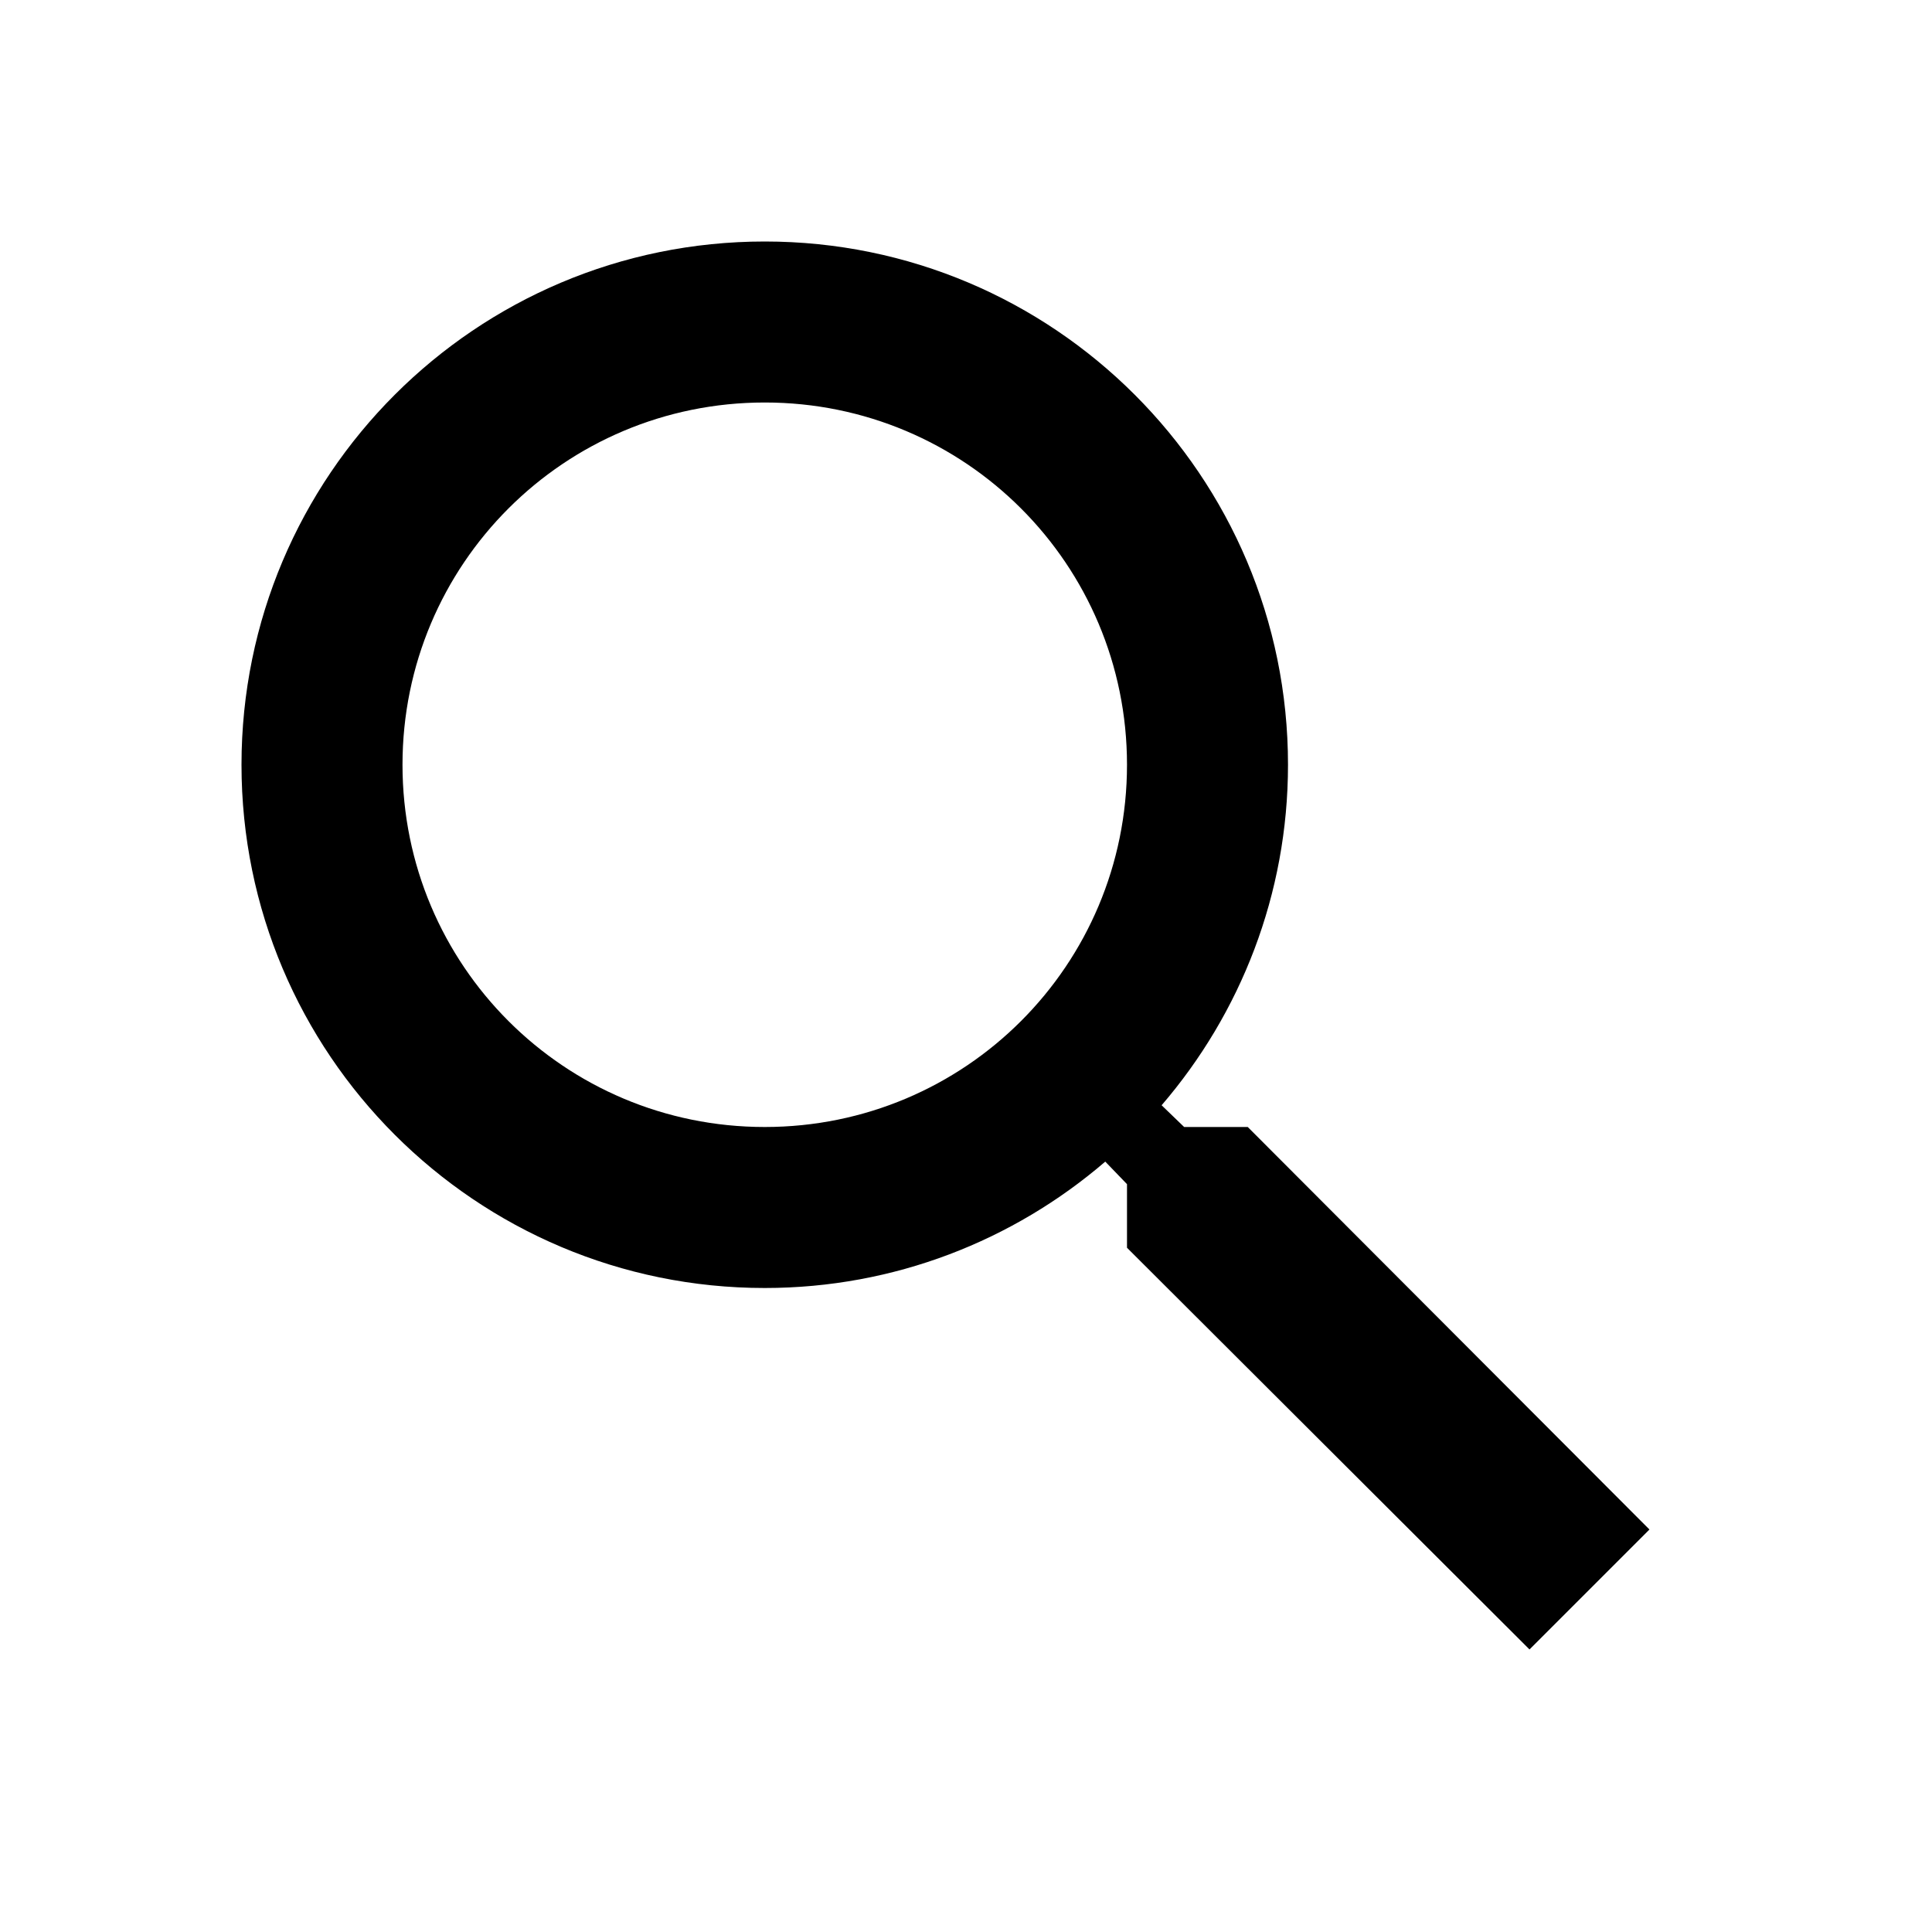
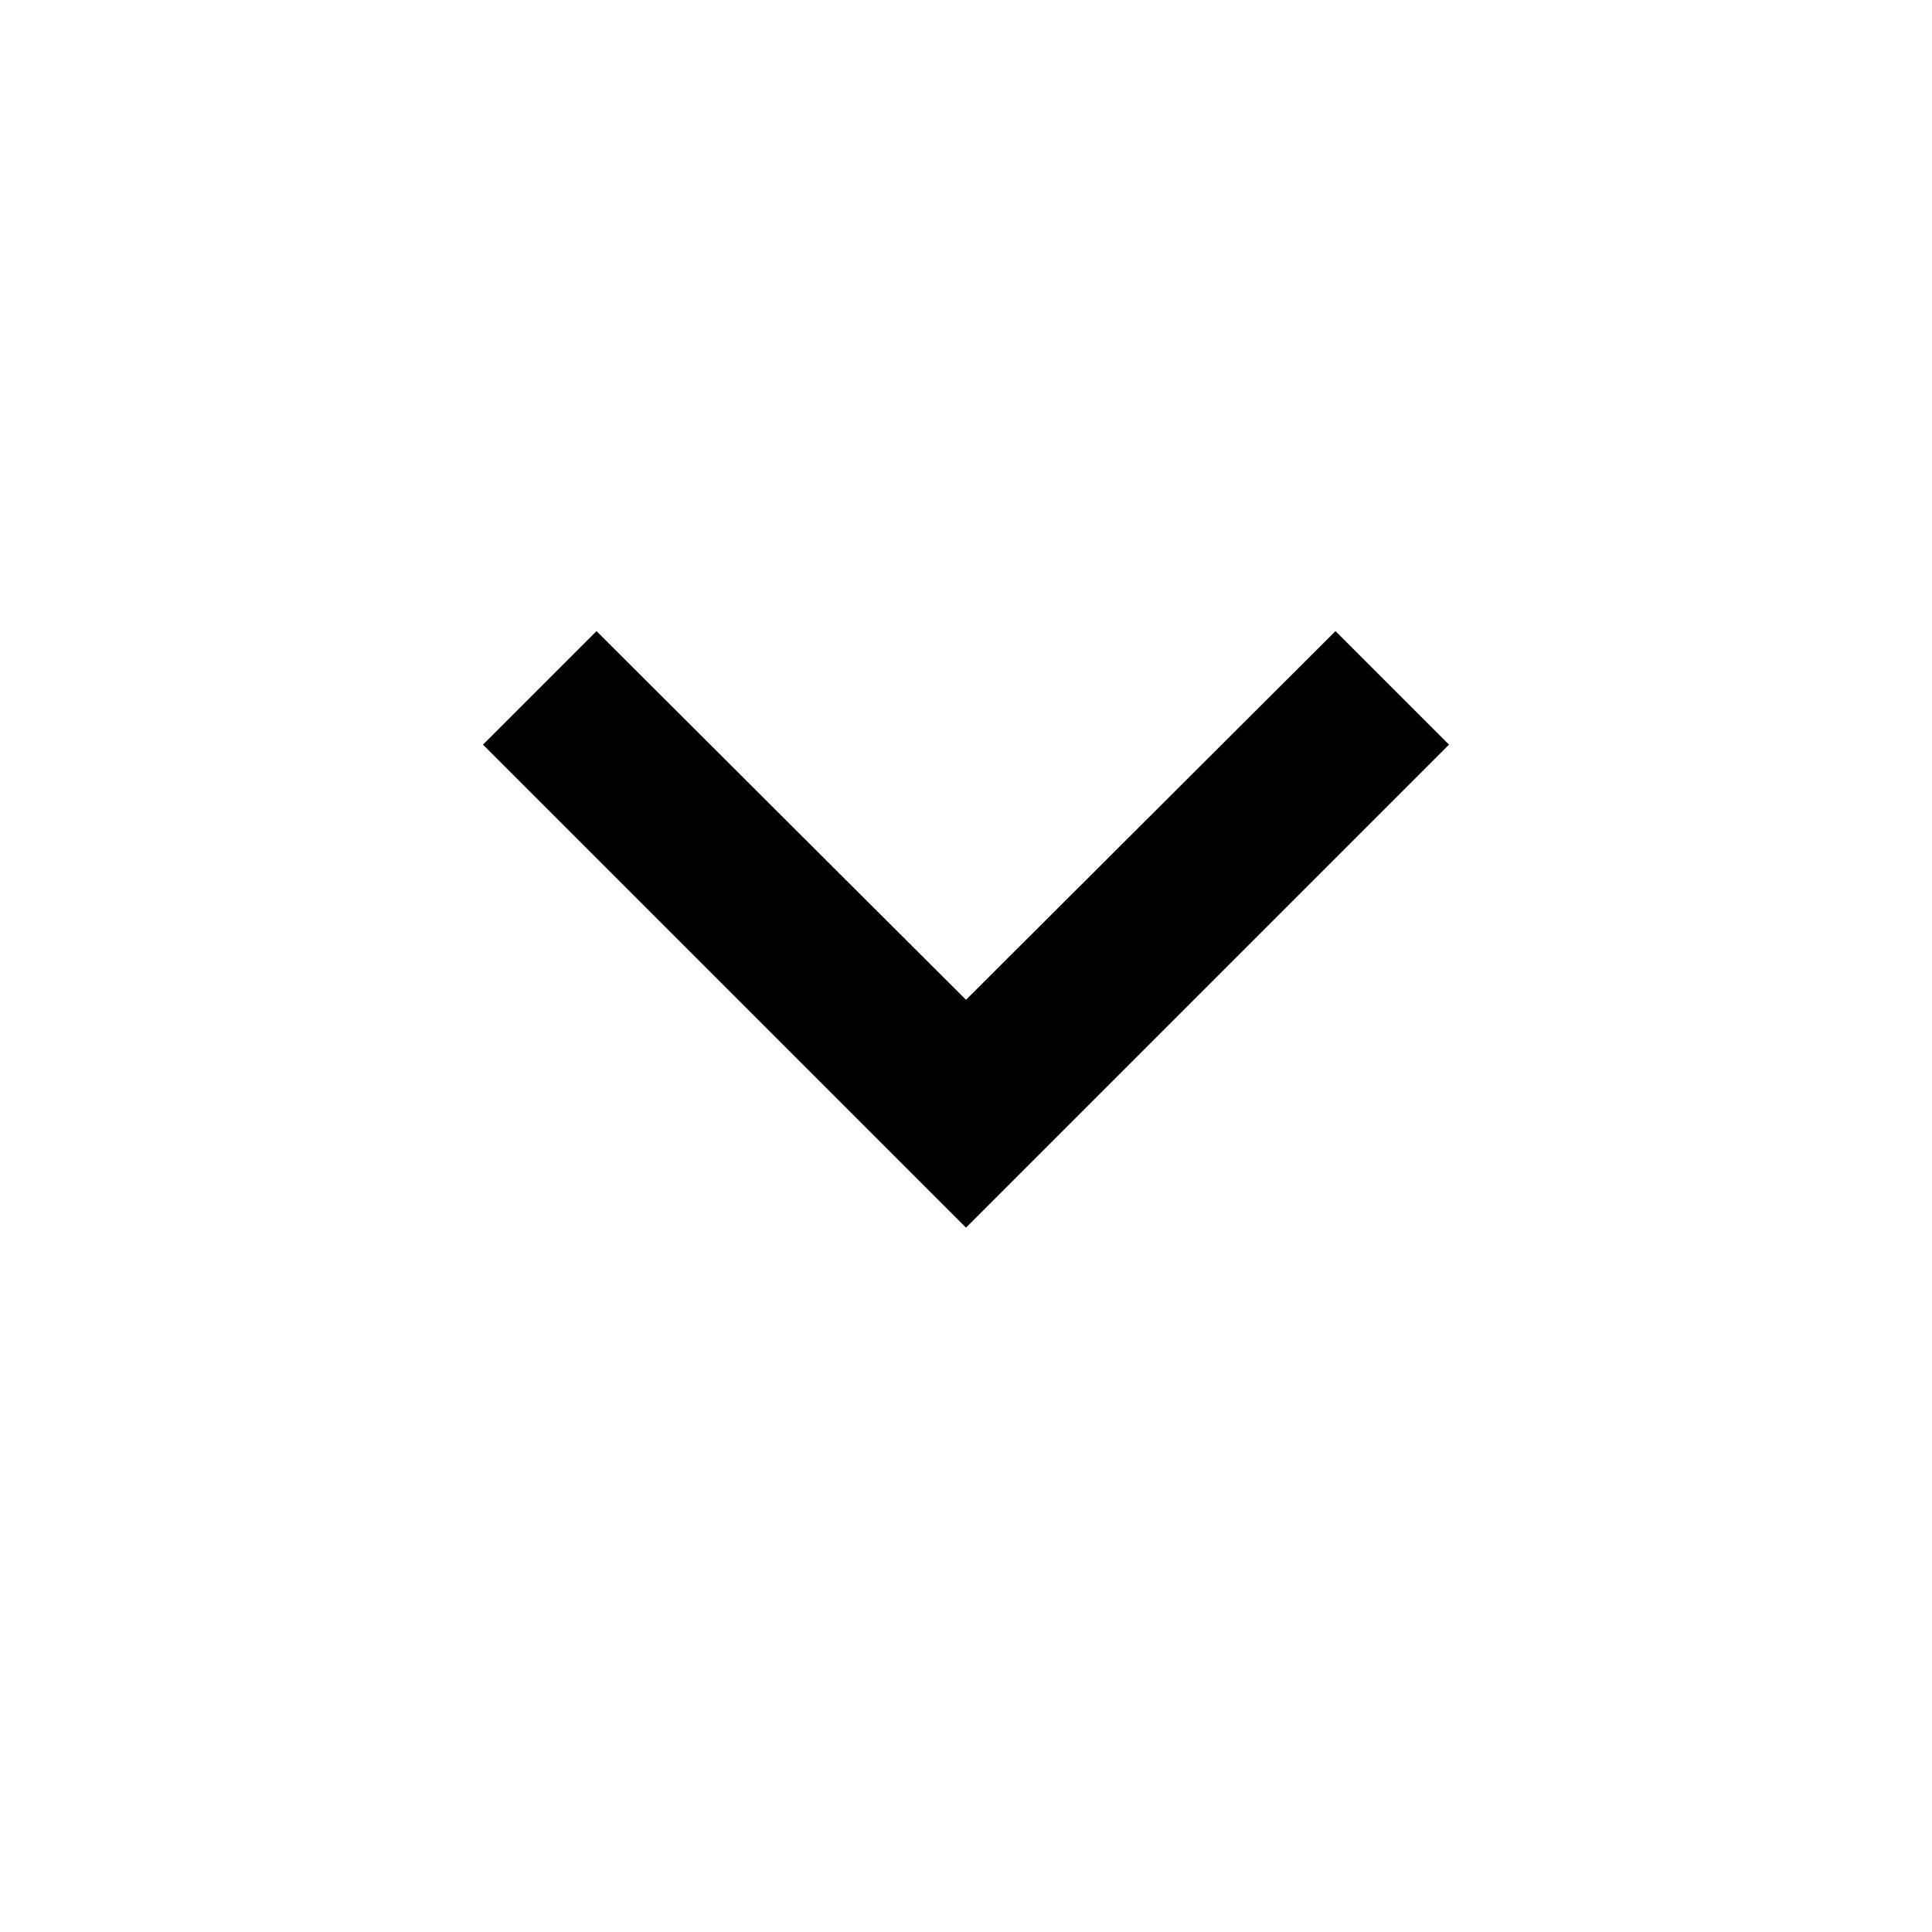
<svg xmlns="http://www.w3.org/2000/svg" fill="#000000" height="48" viewBox="0 0 24 24" width="48">
-   <path d="M15.5 14h-.79l-.28-.27C15.41 12.59 16 11.11 16 9.5 16 5.91 13.09 3 9.5 3S3 5.91 3 9.5 5.91 16 9.5 16c1.61 0 3.09-.59 4.23-1.57l.27.28v.79l5 4.99L20.49 19l-4.99-5zm-6 0C7.01 14 5 11.99 5 9.5S7.01 5 9.5 5 14 7.01 14 9.5 11.99 14 9.5 14z" />
-   <path d="M0 0h24v24H0z" fill="none" />
+   <path d="M7.41 7.84L12 12.42l4.59-4.58L18 9.25l-6 6-6-6z" />
+   <path d="M0-.75h24v24H0z" fill="none" />
</svg>
